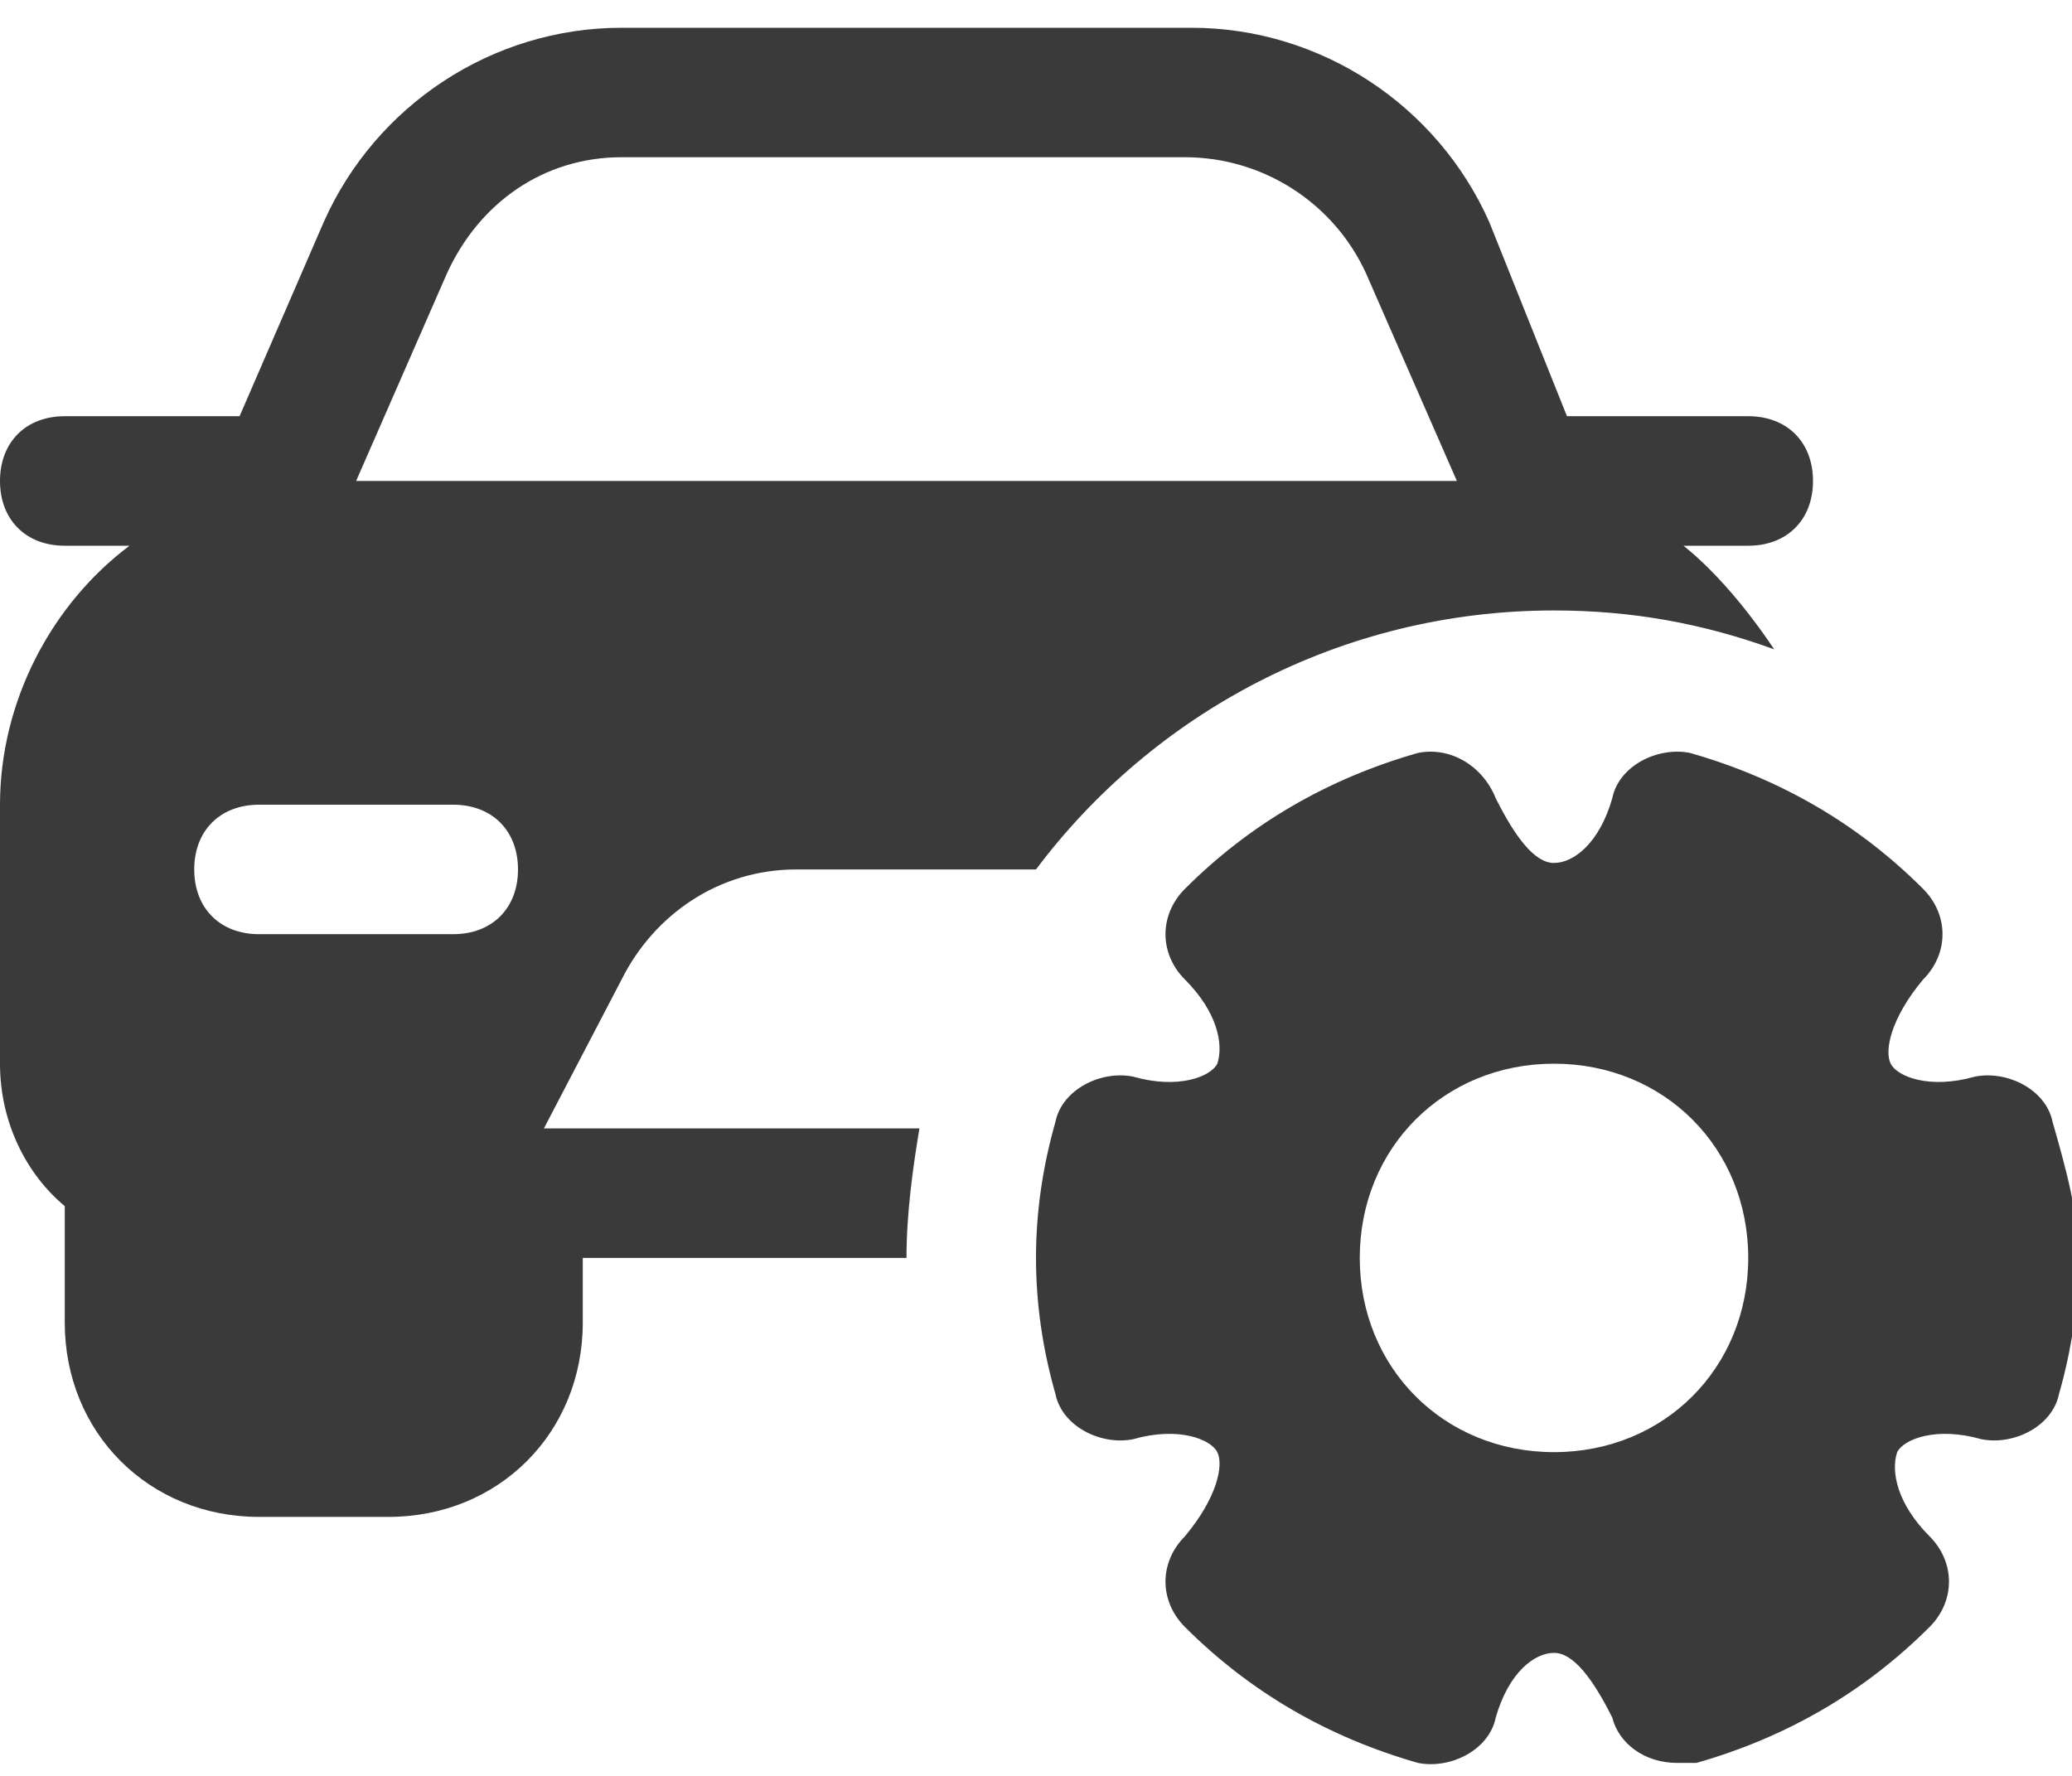
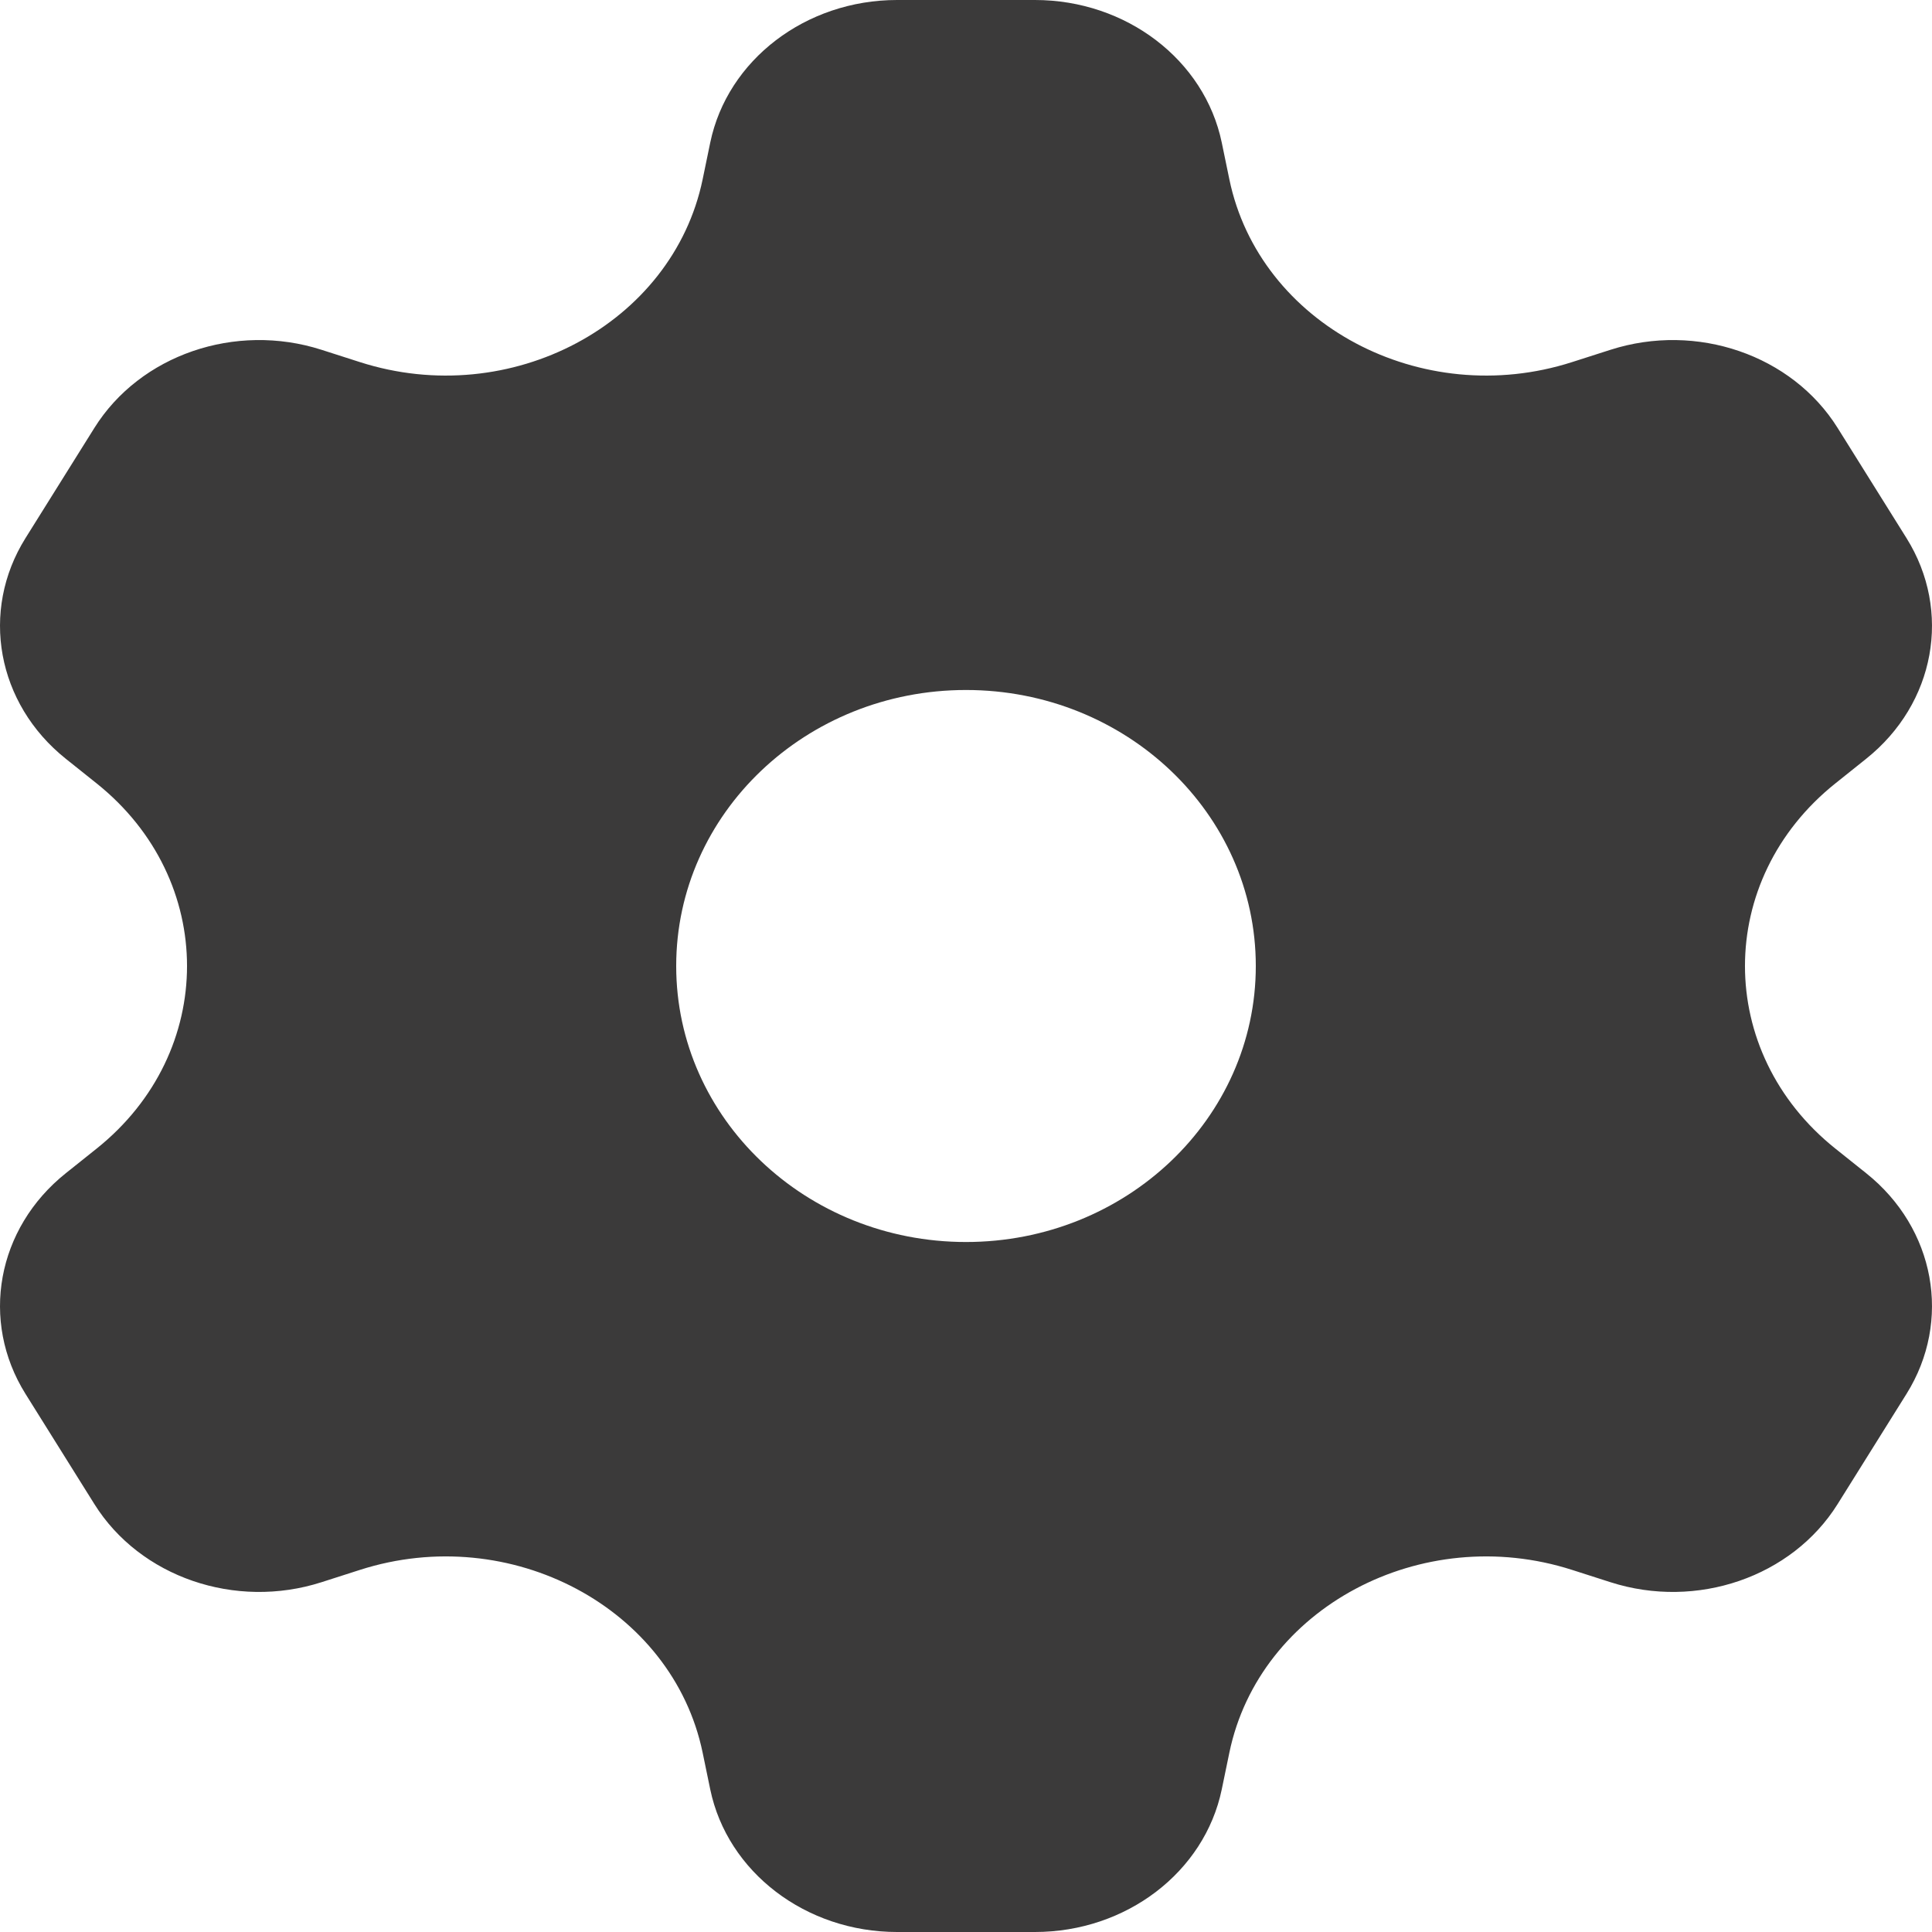
- <svg xmlns="http://www.w3.org/2000/svg" width="70" height="60" viewBox="0 0 70 60" fill="none">
-   <path d="M18.375 38.125L21 33.094C22.094 30.906 24.281 29.375 26.906 29.375H34.562C34.781 29.375 35 29.375 35 29.375C38.938 24.125 45.281 20.625 52.5 20.625C55.125 20.625 57.531 21.062 59.938 21.938C59.062 20.625 57.969 19.312 56.875 18.438H59.062C60.375 18.438 61.25 17.562 61.25 16.25C61.25 14.938 60.375 14.062 59.062 14.062H52.938L50.312 7.5C48.562 3.562 44.625 0.938 40.25 0.938H21C16.625 0.938 12.688 3.562 10.938 7.5L8.094 14.062H2.188C0.875 14.062 0 14.938 0 16.25C0 17.562 0.875 18.438 2.188 18.438H4.375C1.75 20.406 0 23.688 0 27.188V35.938C0 37.906 0.875 39.656 2.188 40.75V44.688C2.188 48.406 5.031 51.25 8.75 51.25H13.125C16.844 51.25 19.688 48.406 19.688 44.688V42.5H30.625C30.625 40.969 30.844 39.438 31.062 38.125H18.375ZM15.312 31.562H8.75C7.438 31.562 6.562 30.688 6.562 29.375C6.562 28.062 7.438 27.188 8.75 27.188H15.312C16.625 27.188 17.5 28.062 17.5 29.375C17.5 30.688 16.625 31.562 15.312 31.562ZM12.031 16.25L15.094 9.25C16.188 6.844 18.375 5.312 21 5.312H40.031C42.656 5.312 45.062 6.844 46.156 9.25L49.219 16.25H12.031Z" fill="#3B3A3A" />
-   <path d="M69.344 37.906C69.125 36.812 67.812 36.156 66.719 36.375C65.188 36.812 64.094 36.375 63.875 35.938C63.656 35.5 63.875 34.406 64.969 33.094C65.844 32.219 65.844 30.906 64.969 30.031C62.781 27.844 60.156 26.312 57.094 25.438C56 25.219 54.688 25.875 54.469 26.969C54.031 28.5 53.156 29.156 52.5 29.156C51.844 29.156 51.188 28.281 50.531 26.969C50.094 25.875 49 25.219 47.906 25.438C44.844 26.312 42.219 27.844 40.031 30.031C39.156 30.906 39.156 32.219 40.031 33.094C41.125 34.188 41.344 35.281 41.125 35.938C40.906 36.375 39.812 36.812 38.281 36.375C37.188 36.156 35.875 36.812 35.656 37.906C35.219 39.438 35 40.969 35 42.5C35 44.031 35.219 45.562 35.656 47.094C35.875 48.188 37.188 48.844 38.281 48.625C39.812 48.188 40.906 48.625 41.125 49.062C41.344 49.5 41.125 50.594 40.031 51.906C39.156 52.781 39.156 54.094 40.031 54.969C42.219 57.156 44.844 58.688 47.906 59.562C49 59.781 50.312 59.125 50.531 58.031C50.969 56.5 51.844 55.844 52.5 55.844C53.156 55.844 53.812 56.719 54.469 58.031C54.688 58.906 55.562 59.562 56.656 59.562C56.875 59.562 57.094 59.562 57.312 59.562C60.375 58.688 63 57.156 65.188 54.969C66.062 54.094 66.062 52.781 65.188 51.906C64.094 50.812 63.875 49.719 64.094 49.062C64.312 48.625 65.406 48.188 66.938 48.625C68.031 48.844 69.344 48.188 69.562 47.094C70 45.562 70.219 44.031 70.219 42.5C70.219 40.969 69.781 39.438 69.344 37.906ZM52.5 49.062C48.781 49.062 45.938 46.219 45.938 42.5C45.938 38.781 48.781 35.938 52.5 35.938C56.219 35.938 59.062 38.781 59.062 42.5C59.062 46.219 56.219 49.062 52.5 49.062Z" fill="#3B3A3A" />
+ <svg xmlns="http://www.w3.org/2000/svg" width="50" height="50" viewBox="0 0 50 50" fill="none">
+   <path fill-rule="evenodd" clip-rule="evenodd" d="M26.784 0C29.145 0 31.174 1.549 31.619 3.69L31.816 4.643C32.593 8.386 36.786 10.622 40.685 9.371L41.678 9.053C43.909 8.337 46.376 9.185 47.557 11.074L49.34 13.926C50.521 15.815 50.083 18.211 48.296 19.637L47.502 20.272C44.379 22.765 44.379 27.235 47.502 29.728L48.296 30.362C50.083 31.788 50.521 34.185 49.34 36.074L47.557 38.926C46.376 40.815 43.909 41.663 41.678 40.947L40.686 40.629C36.786 39.378 32.593 41.613 31.816 45.357L31.619 46.309C31.174 48.451 29.145 50 26.784 50H23.216C20.855 50 18.826 48.451 18.381 46.31L18.184 45.357C17.407 41.613 13.213 39.378 9.314 40.629L8.322 40.947C6.091 41.663 3.624 40.815 2.443 38.926L0.66 36.074C-0.521 34.185 -0.083 31.788 1.704 30.362L2.498 29.728C5.621 27.235 5.621 22.765 2.498 20.272L1.704 19.638C-0.083 18.211 -0.521 15.815 0.66 13.926L2.443 11.074C3.624 9.185 6.091 8.337 8.322 9.053L9.314 9.371C13.214 10.622 17.407 8.386 18.184 4.643L18.381 3.69C18.826 1.549 20.855 0 23.216 0H26.784ZM25 32.143C29.142 32.143 32.5 28.945 32.5 25C32.5 21.055 29.142 17.857 25 17.857C20.858 17.857 17.5 21.055 17.5 25C17.5 28.945 20.858 32.143 25 32.143Z" fill="#3B3A3A" />
</svg>
